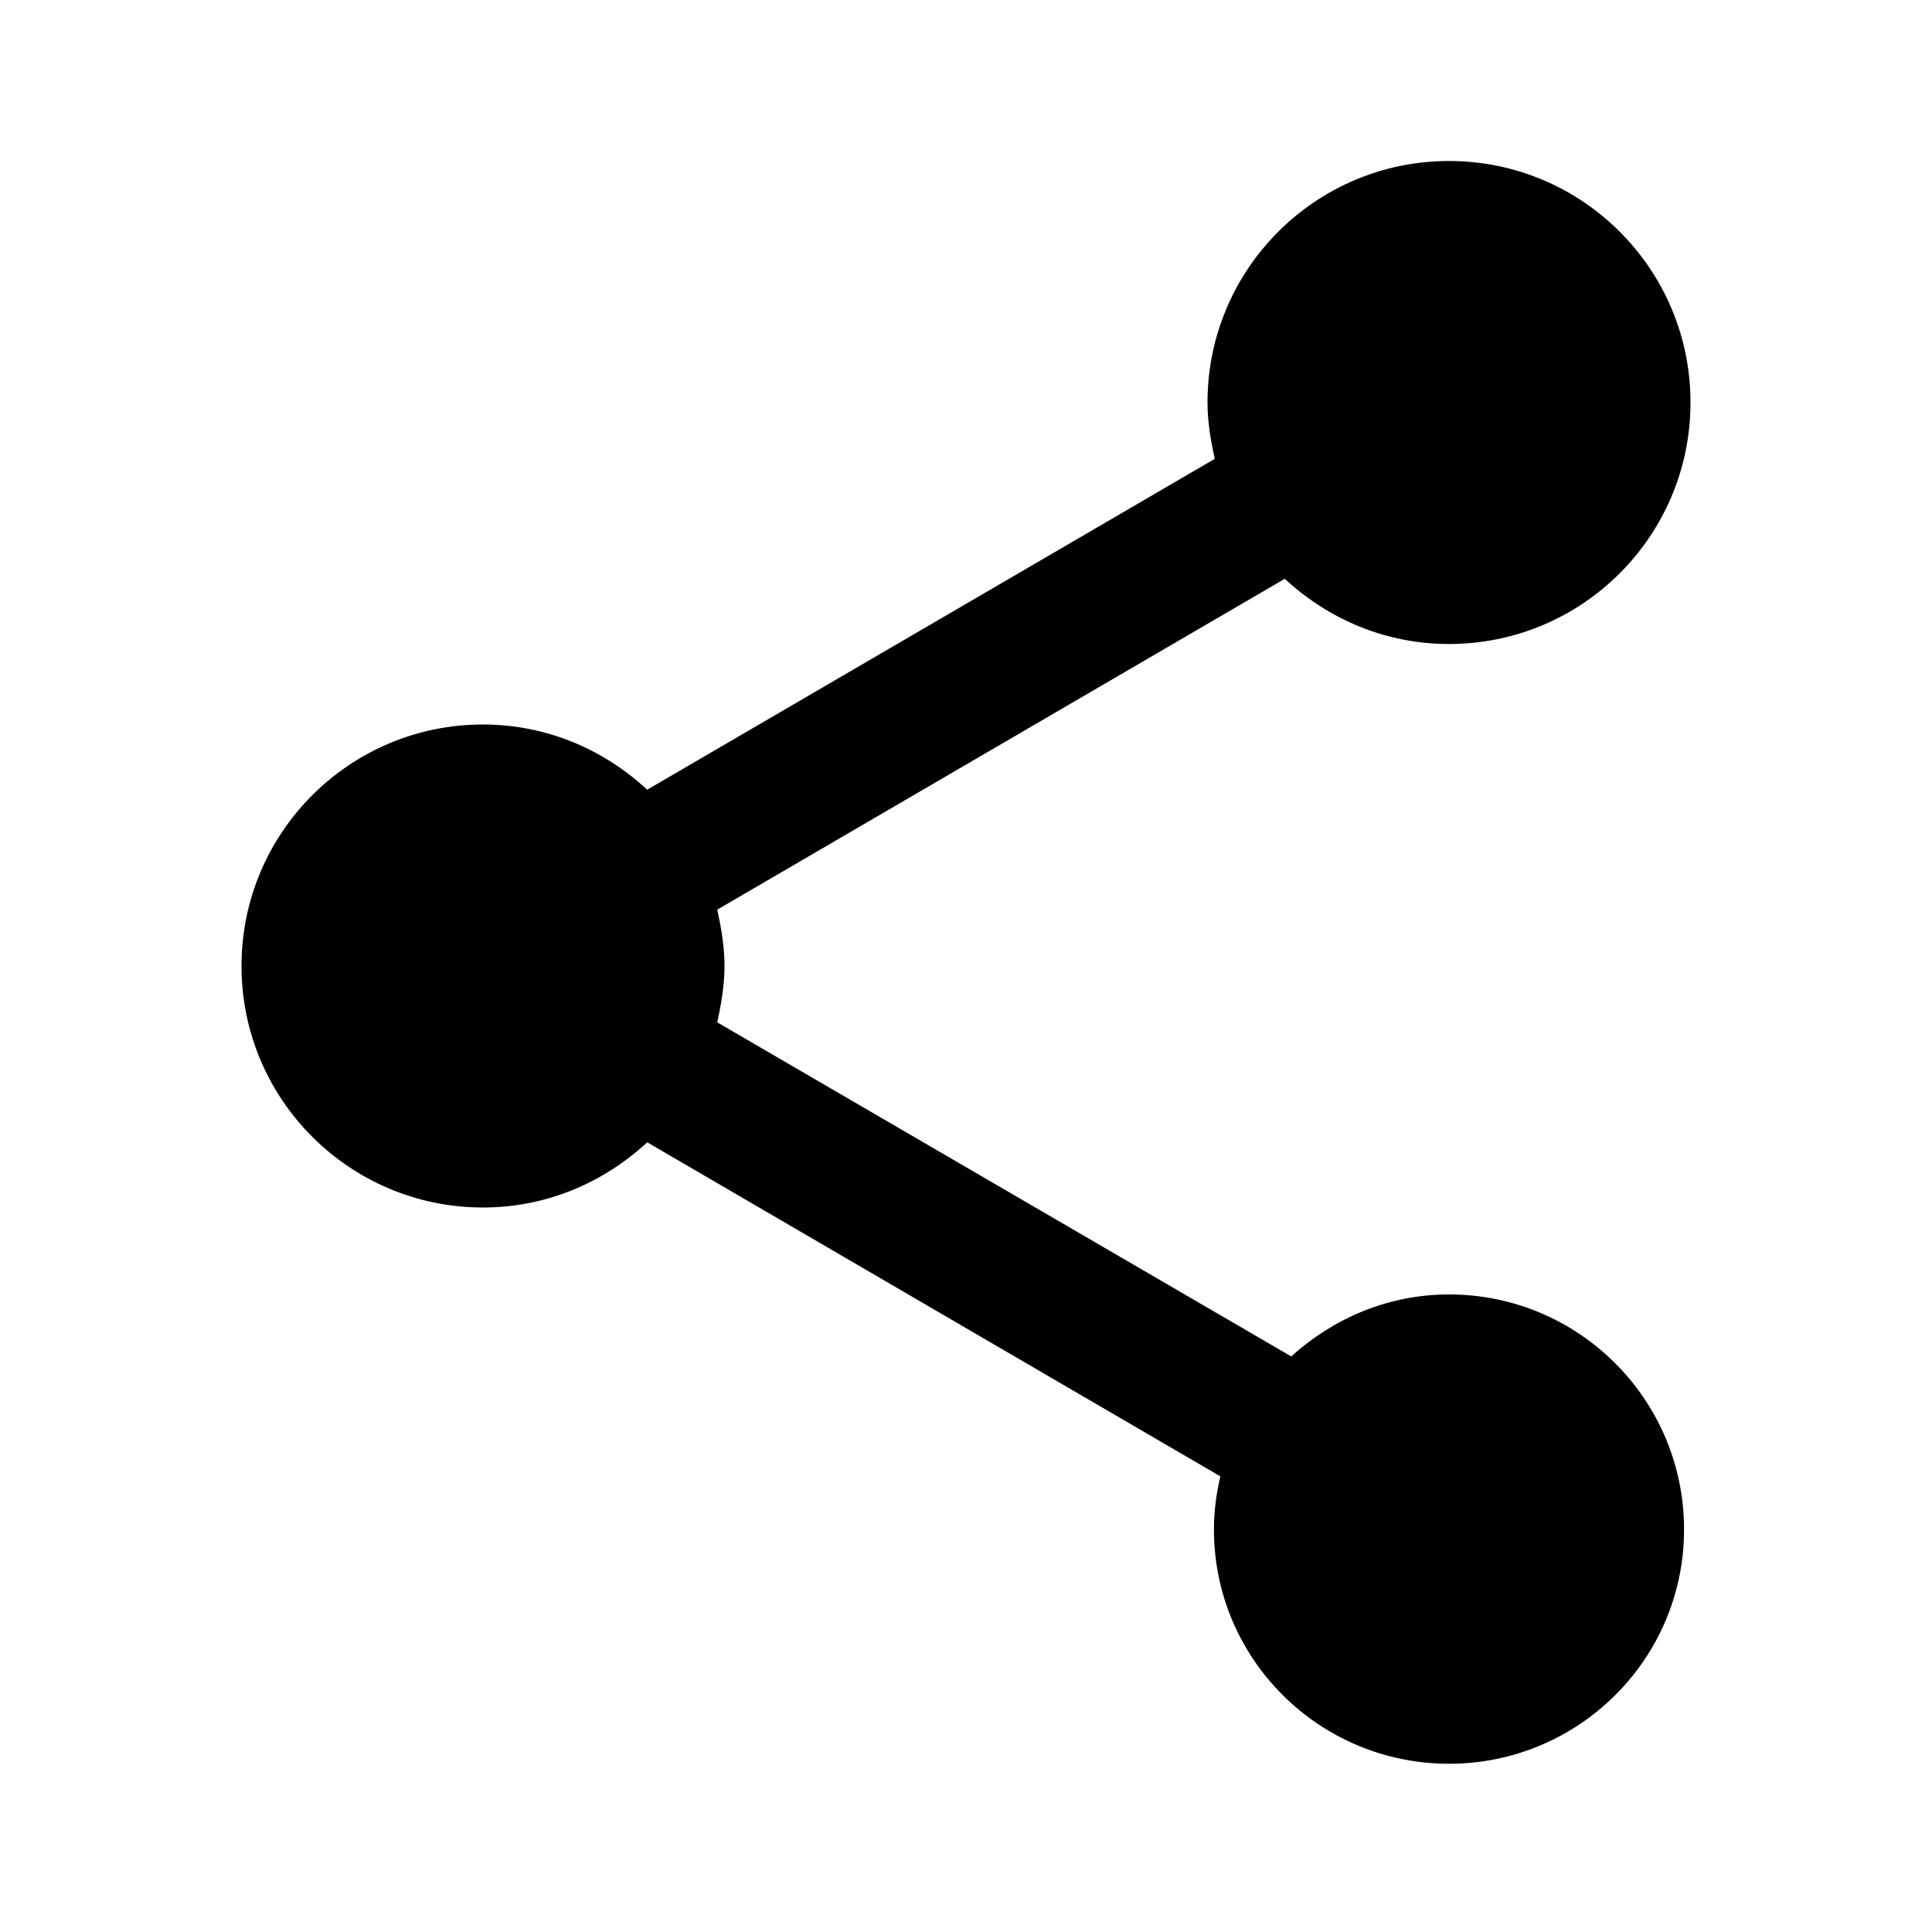
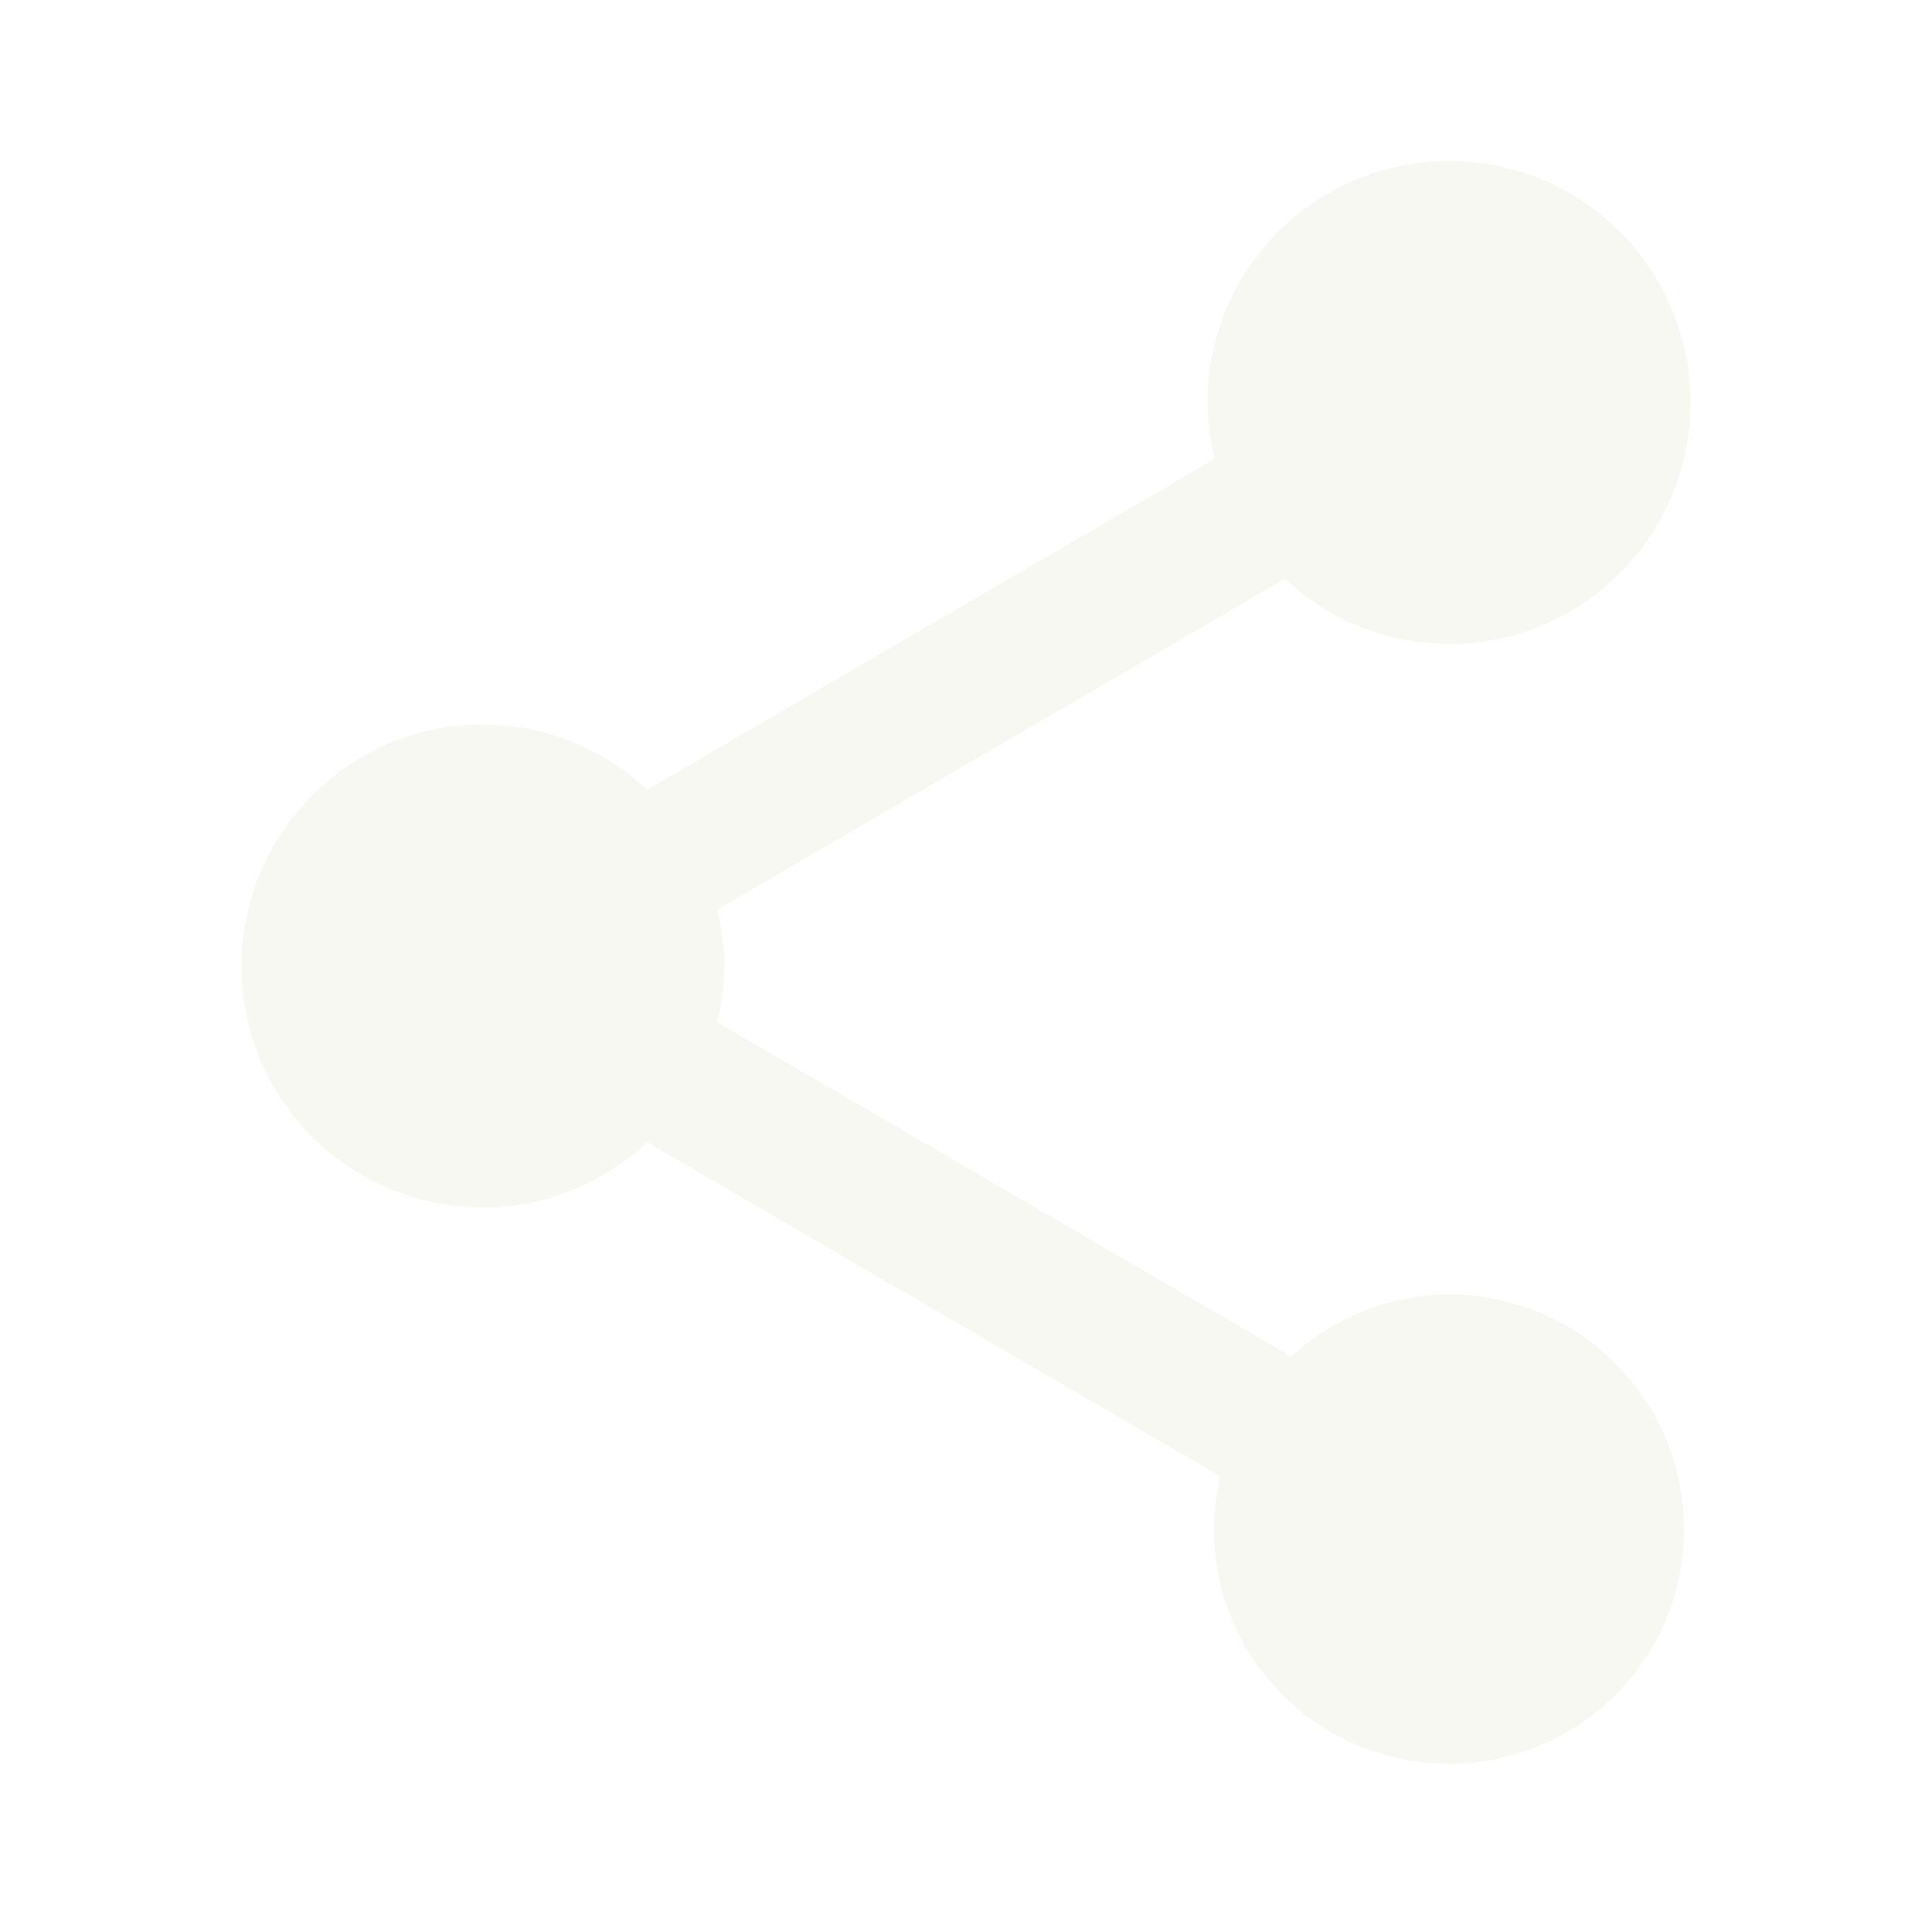
<svg xmlns="http://www.w3.org/2000/svg" viewBox="0 0 24 24">
-   <path d="M18,16.08C17.24,16.08 16.56,16.38 16.04,16.85L8.91,12.7C8.96,12.47 9,12.24 9,12C9,11.76 8.96,11.53 8.91,11.3L15.96,7.19C16.5,7.69 17.21,8 18,8A3,3 0 0,0 21,5A3,3 0 0,0 18,2A3,3 0 0,0 15,5C15,5.24 15.04,5.47 15.09,5.7L8.04,9.81C7.5,9.31 6.79,9 6,9A3,3 0 0,0 3,12A3,3 0 0,0 6,15C6.79,15 7.5,14.69 8.04,14.19L15.16,18.34C15.11,18.55 15.08,18.77 15.08,19C15.08,20.61 16.39,21.91 18,21.91C19.61,21.91 20.92,20.61 20.92,19A2.92,2.92 0 0,0 18,16.08Z" />
+   <path fill="#F8F8F2" d="M18,16.08C17.24,16.08 16.56,16.38 16.04,16.85L8.91,12.7C8.96,12.47 9,12.24 9,12C9,11.76 8.96,11.53 8.91,11.3L15.96,7.19C16.5,7.69 17.21,8 18,8A3,3 0 0,0 21,5A3,3 0 0,0 18,2A3,3 0 0,0 15,5C15,5.24 15.04,5.47 15.09,5.7L8.04,9.81C7.5,9.31 6.79,9 6,9A3,3 0 0,0 3,12A3,3 0 0,0 6,15C6.79,15 7.5,14.69 8.04,14.19L15.16,18.34C15.11,18.55 15.08,18.77 15.08,19C15.08,20.61 16.39,21.91 18,21.91C19.61,21.91 20.92,20.61 20.92,19A2.92,2.92 0 0,0 18,16.08Z" />
</svg>
